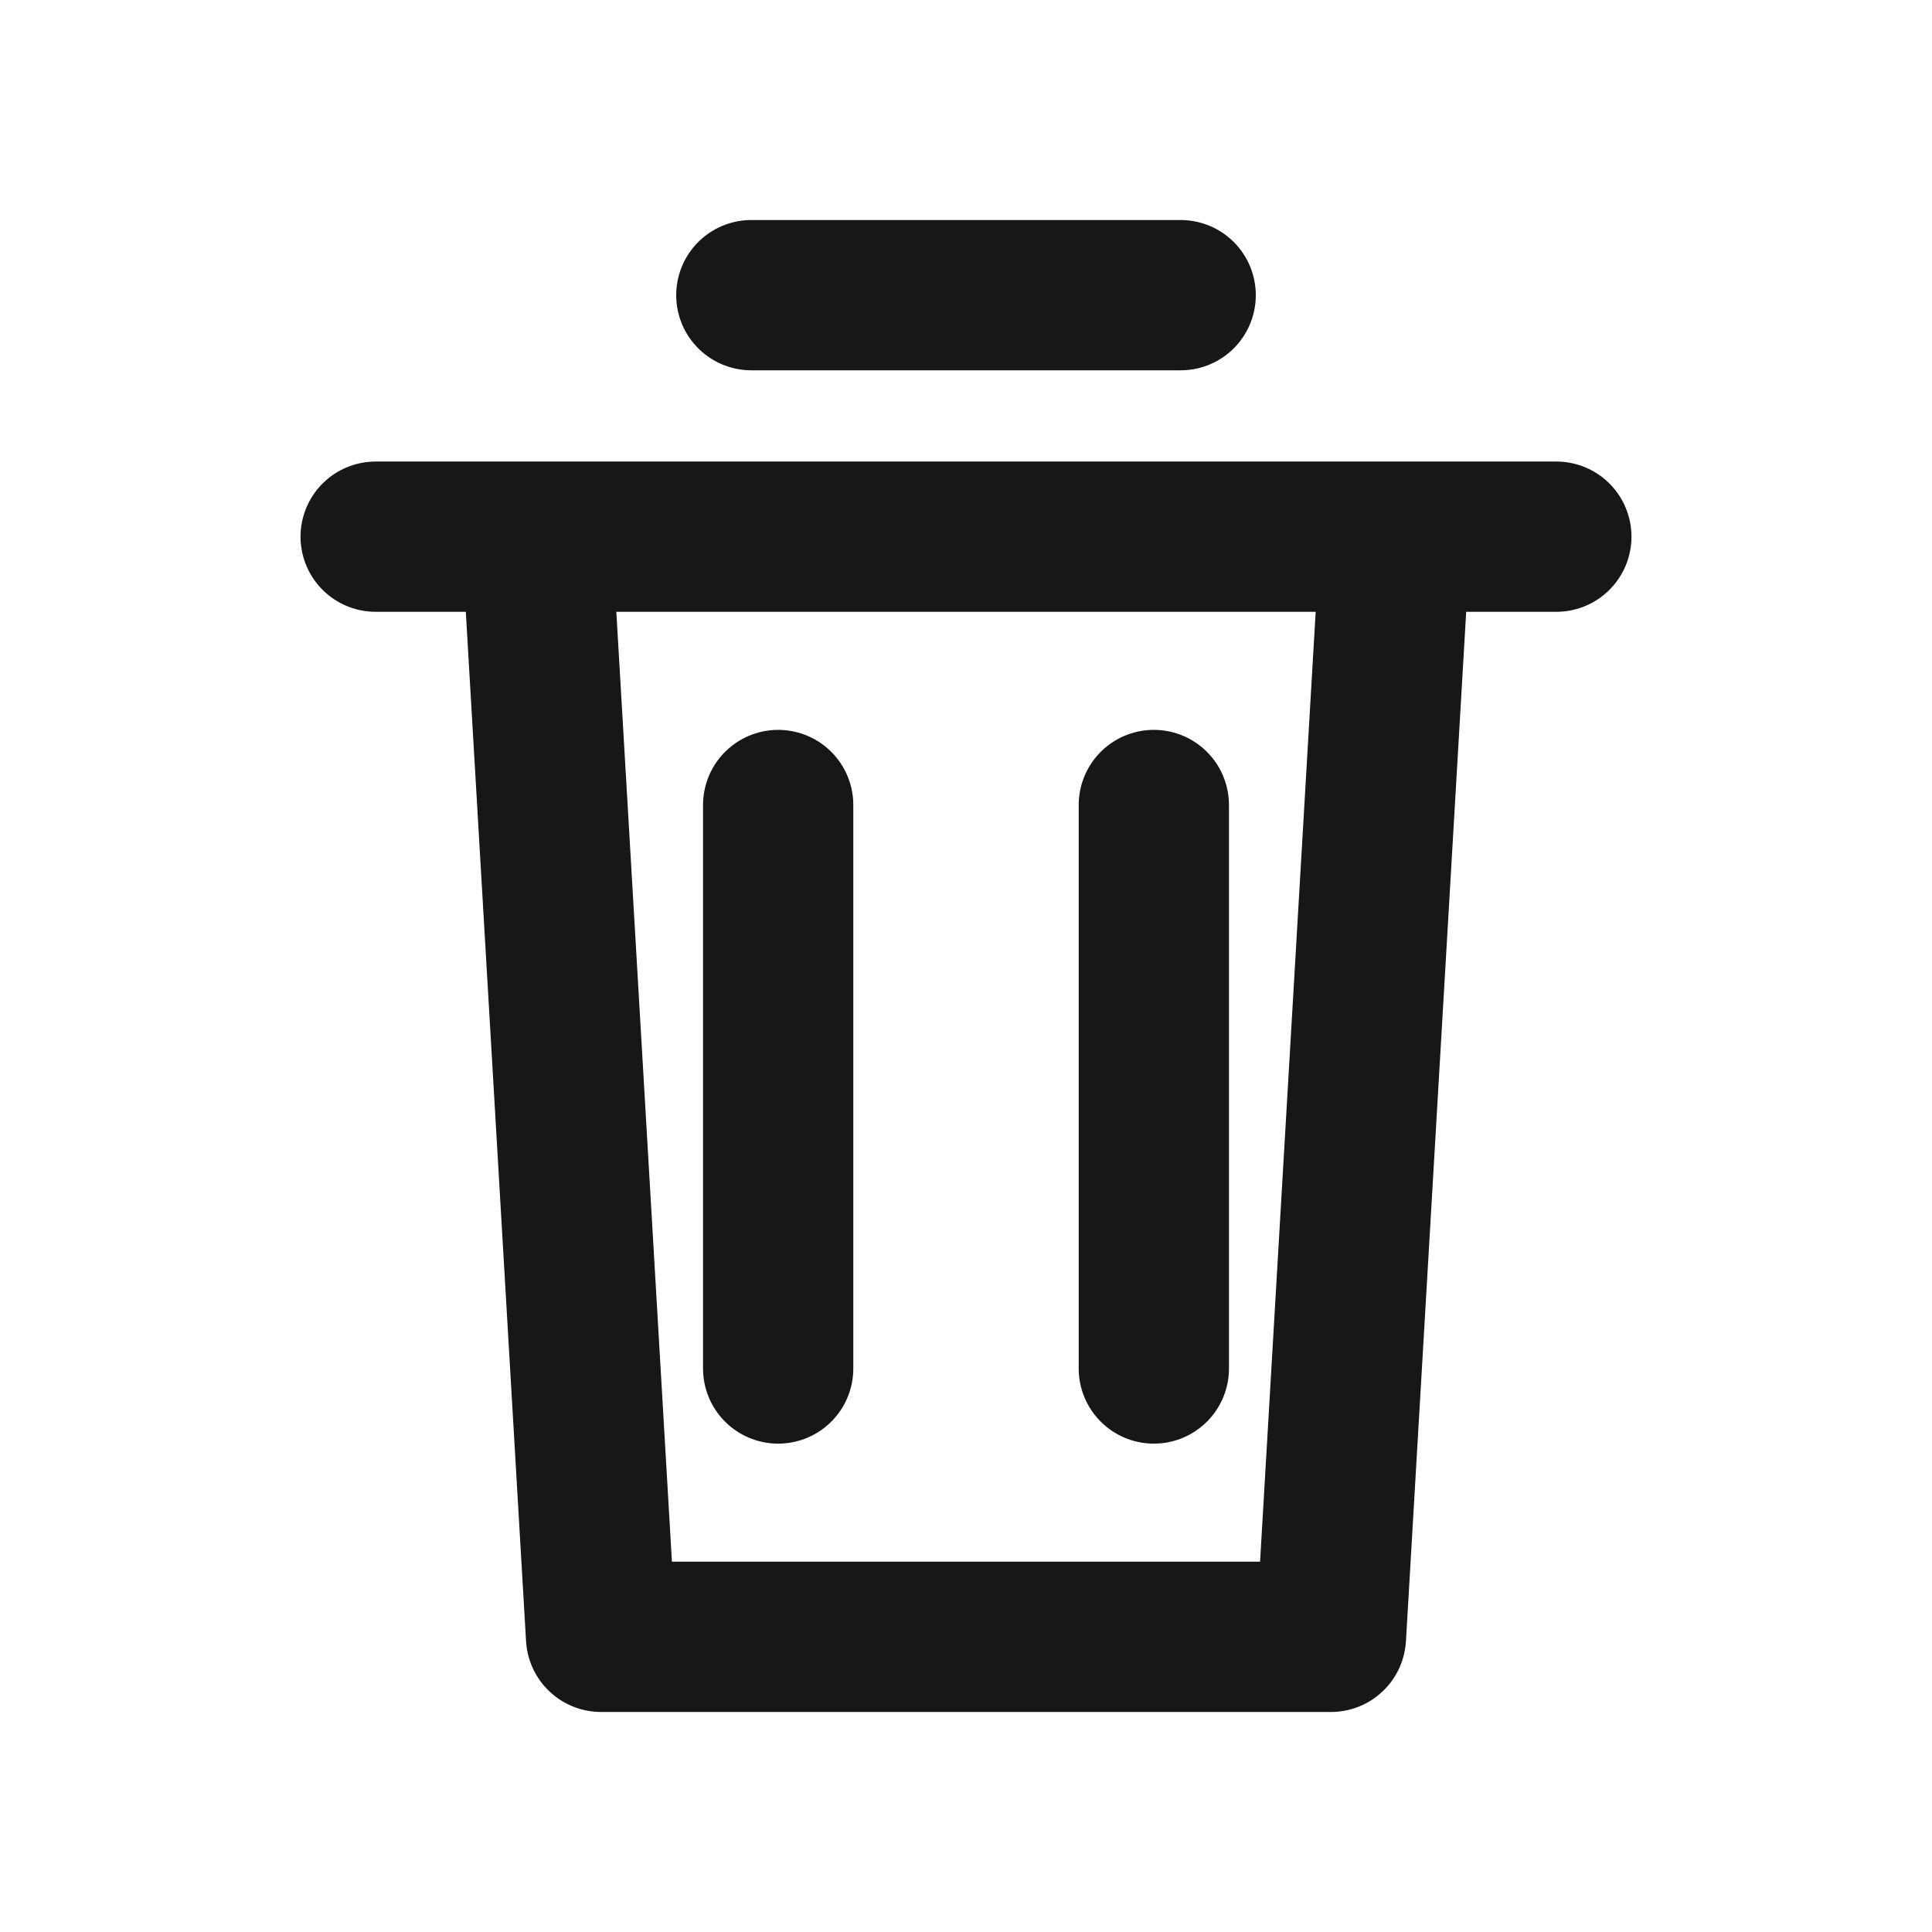
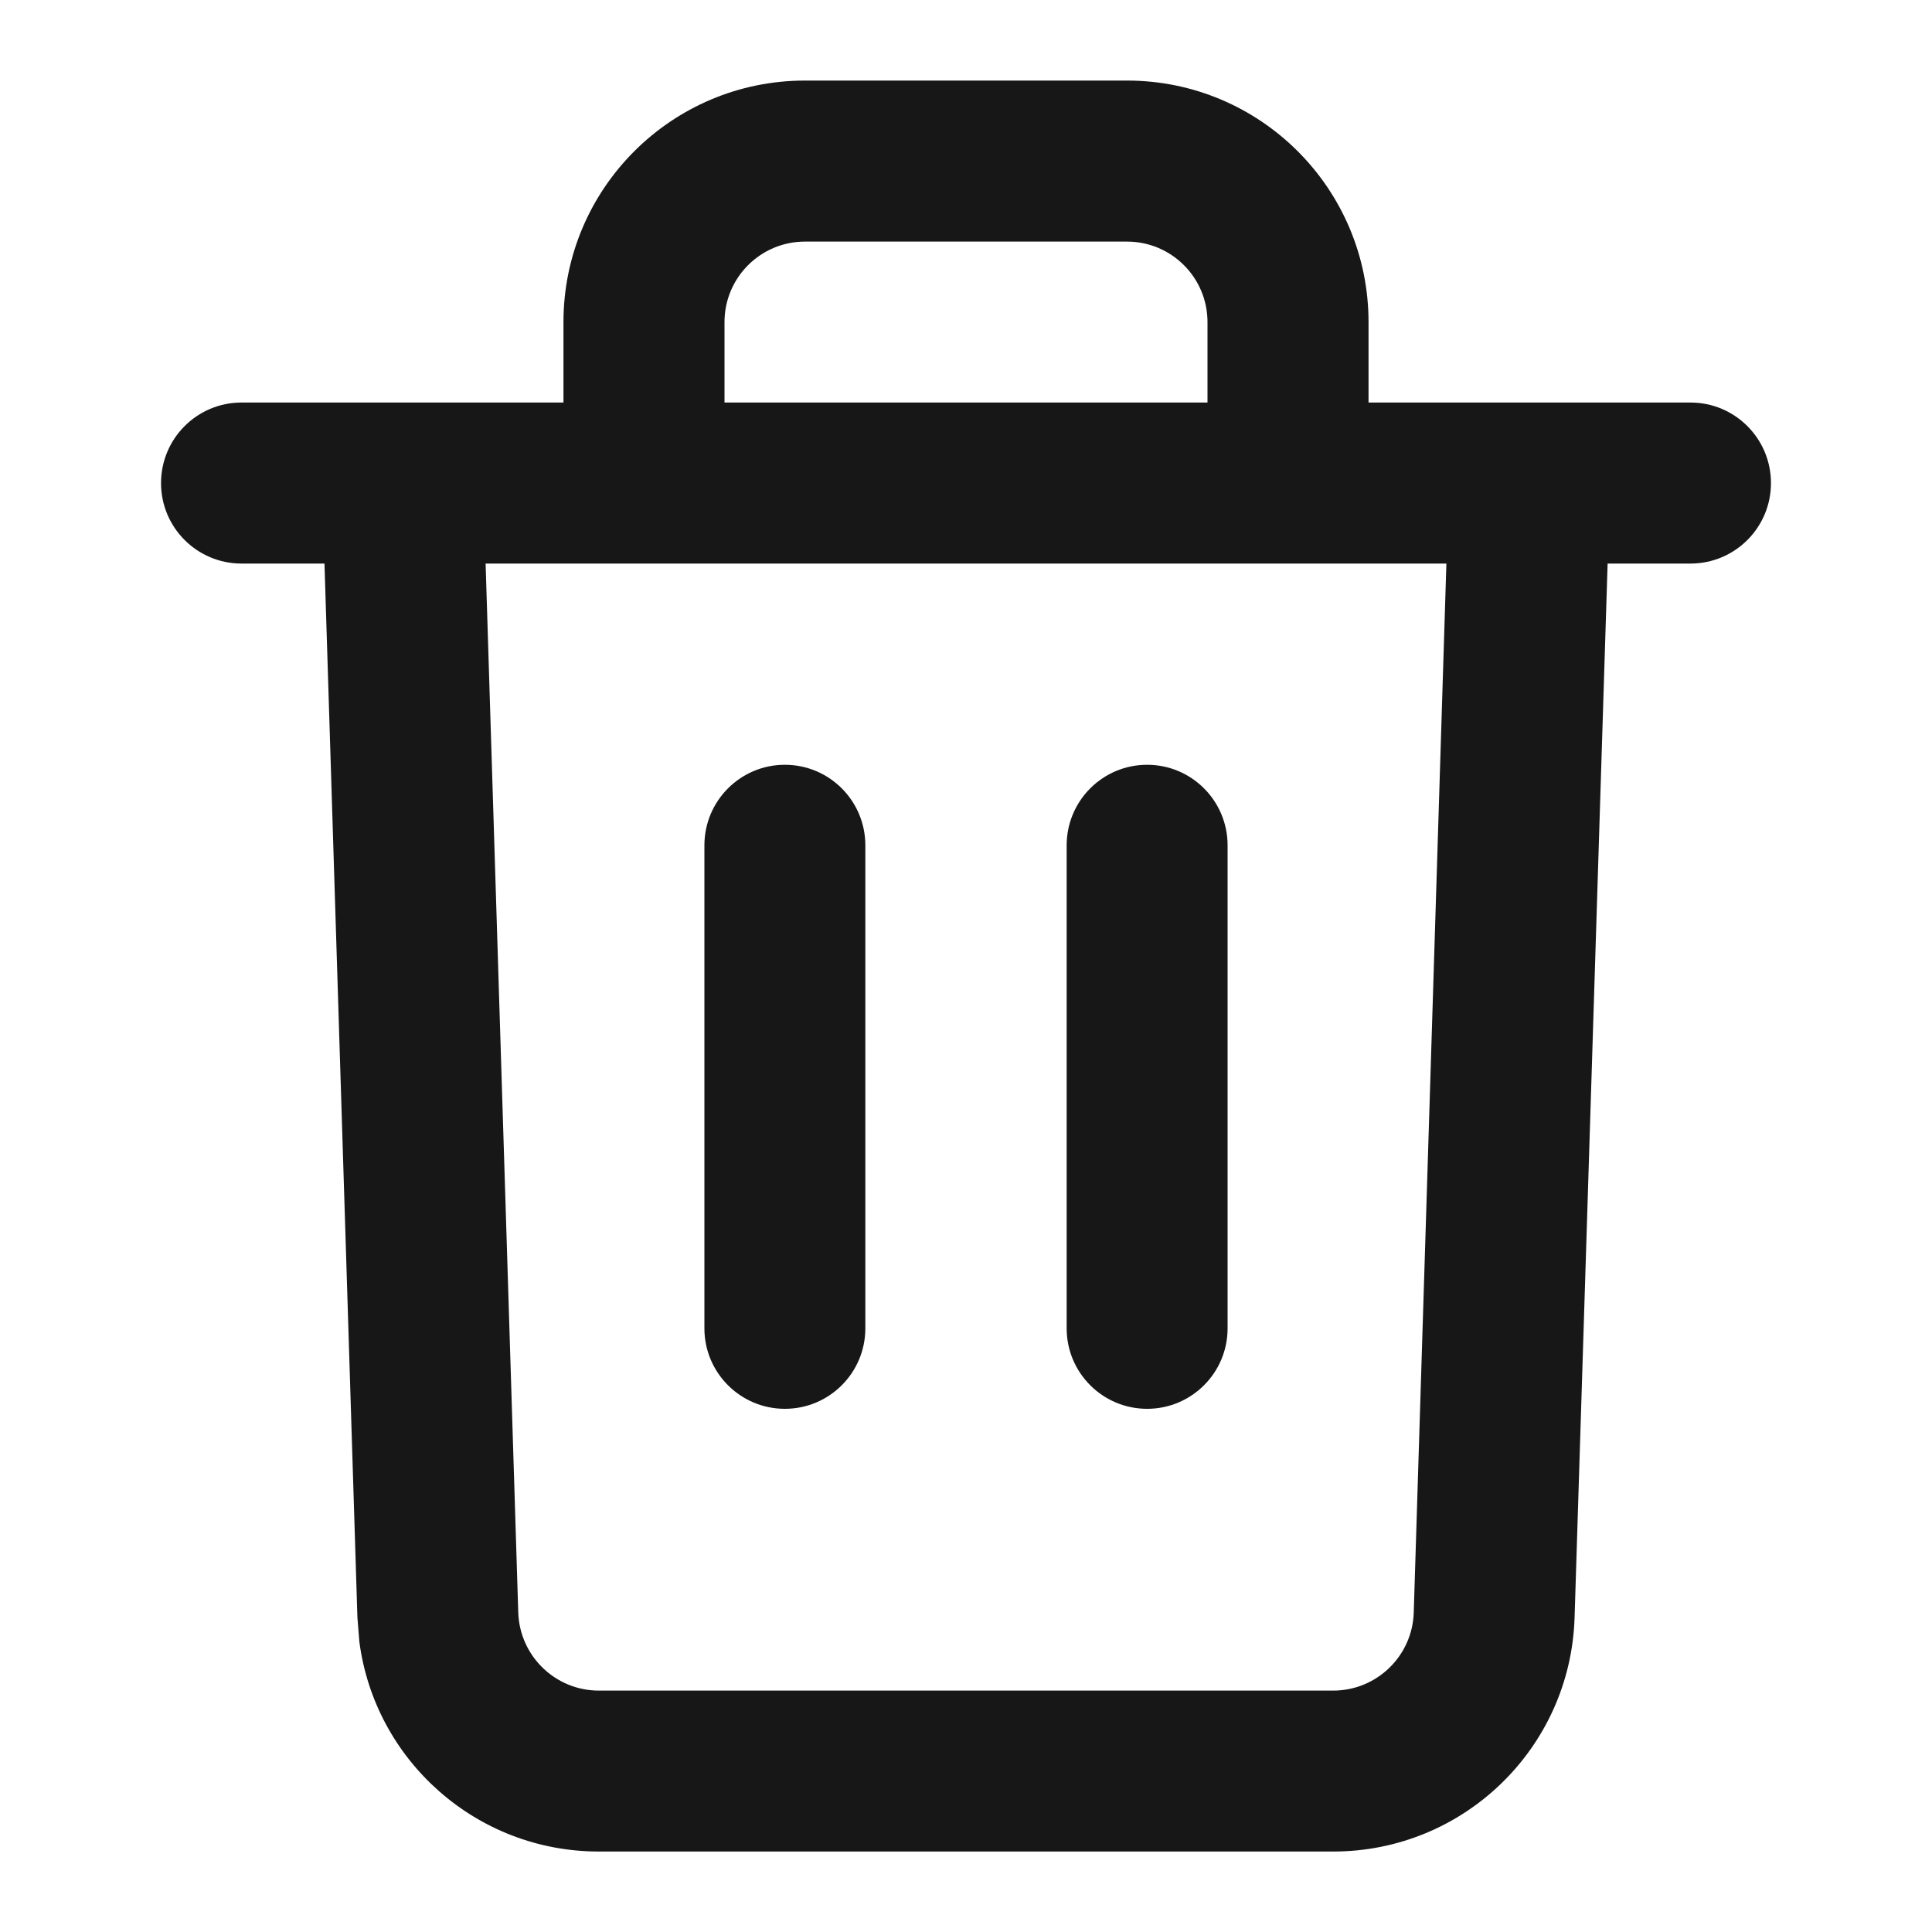
- <svg xmlns="http://www.w3.org/2000/svg" width="18" height="18" viewBox="0 0 18 18" fill="none">
-   <path d="M3.5 5h11M7 2.75h4M5 5l.6 10.25h6.8L13 5M7.25 7.5v5.25M10.75 7.5v5.25" stroke="#171717" stroke-width="1.4" stroke-linecap="round" stroke-linejoin="round" />
+ <svg xmlns="http://www.w3.org/2000/svg" width="20" height="20" viewBox="0 0 20 20" fill="none">
+   <path d="M8.125 7.917C8.585 7.917 8.958 8.29 8.958 8.751V13.751C8.958 14.211 8.585 14.584 8.125 14.584C7.665 14.584 7.292 14.211 7.292 13.751V8.751C7.292 8.29 7.665 7.917 8.125 7.917Z" fill="#171717" />
+   <path d="M11.875 7.917C12.335 7.917 12.708 8.29 12.708 8.751V13.751C12.708 14.211 12.335 14.584 11.875 14.584C11.415 14.584 11.042 14.211 11.042 13.751V8.751C11.042 8.29 11.415 7.917 11.875 7.917Z" fill="#171717" />
+   <path fill-rule="evenodd" clip-rule="evenodd" d="M11.667 0.834C13.047 0.834 14.167 1.953 14.167 3.334V4.167H17.5C17.96 4.167 18.333 4.54 18.333 5.001C18.333 5.461 17.96 5.834 17.5 5.834H16.642L16.3 16.745C16.258 18.095 15.152 19.167 13.801 19.167H6.199C4.933 19.167 3.881 18.225 3.72 16.995L3.7 16.745L3.359 5.834H2.5C2.04 5.834 1.667 5.461 1.667 5.001C1.667 4.54 2.04 4.167 2.5 4.167H5.833V3.334C5.833 1.953 6.953 0.834 8.333 0.834H11.667ZM5.365 16.693C5.38 17.143 5.749 17.501 6.199 17.501H13.801C14.252 17.501 14.621 17.143 14.635 16.693L14.973 5.834H5.027L5.365 16.693ZM8.333 2.501C7.873 2.501 7.5 2.874 7.5 3.334V4.167H12.5V3.334C12.5 2.874 12.127 2.501 11.667 2.501H8.333Z" fill="#171717" />
</svg>
